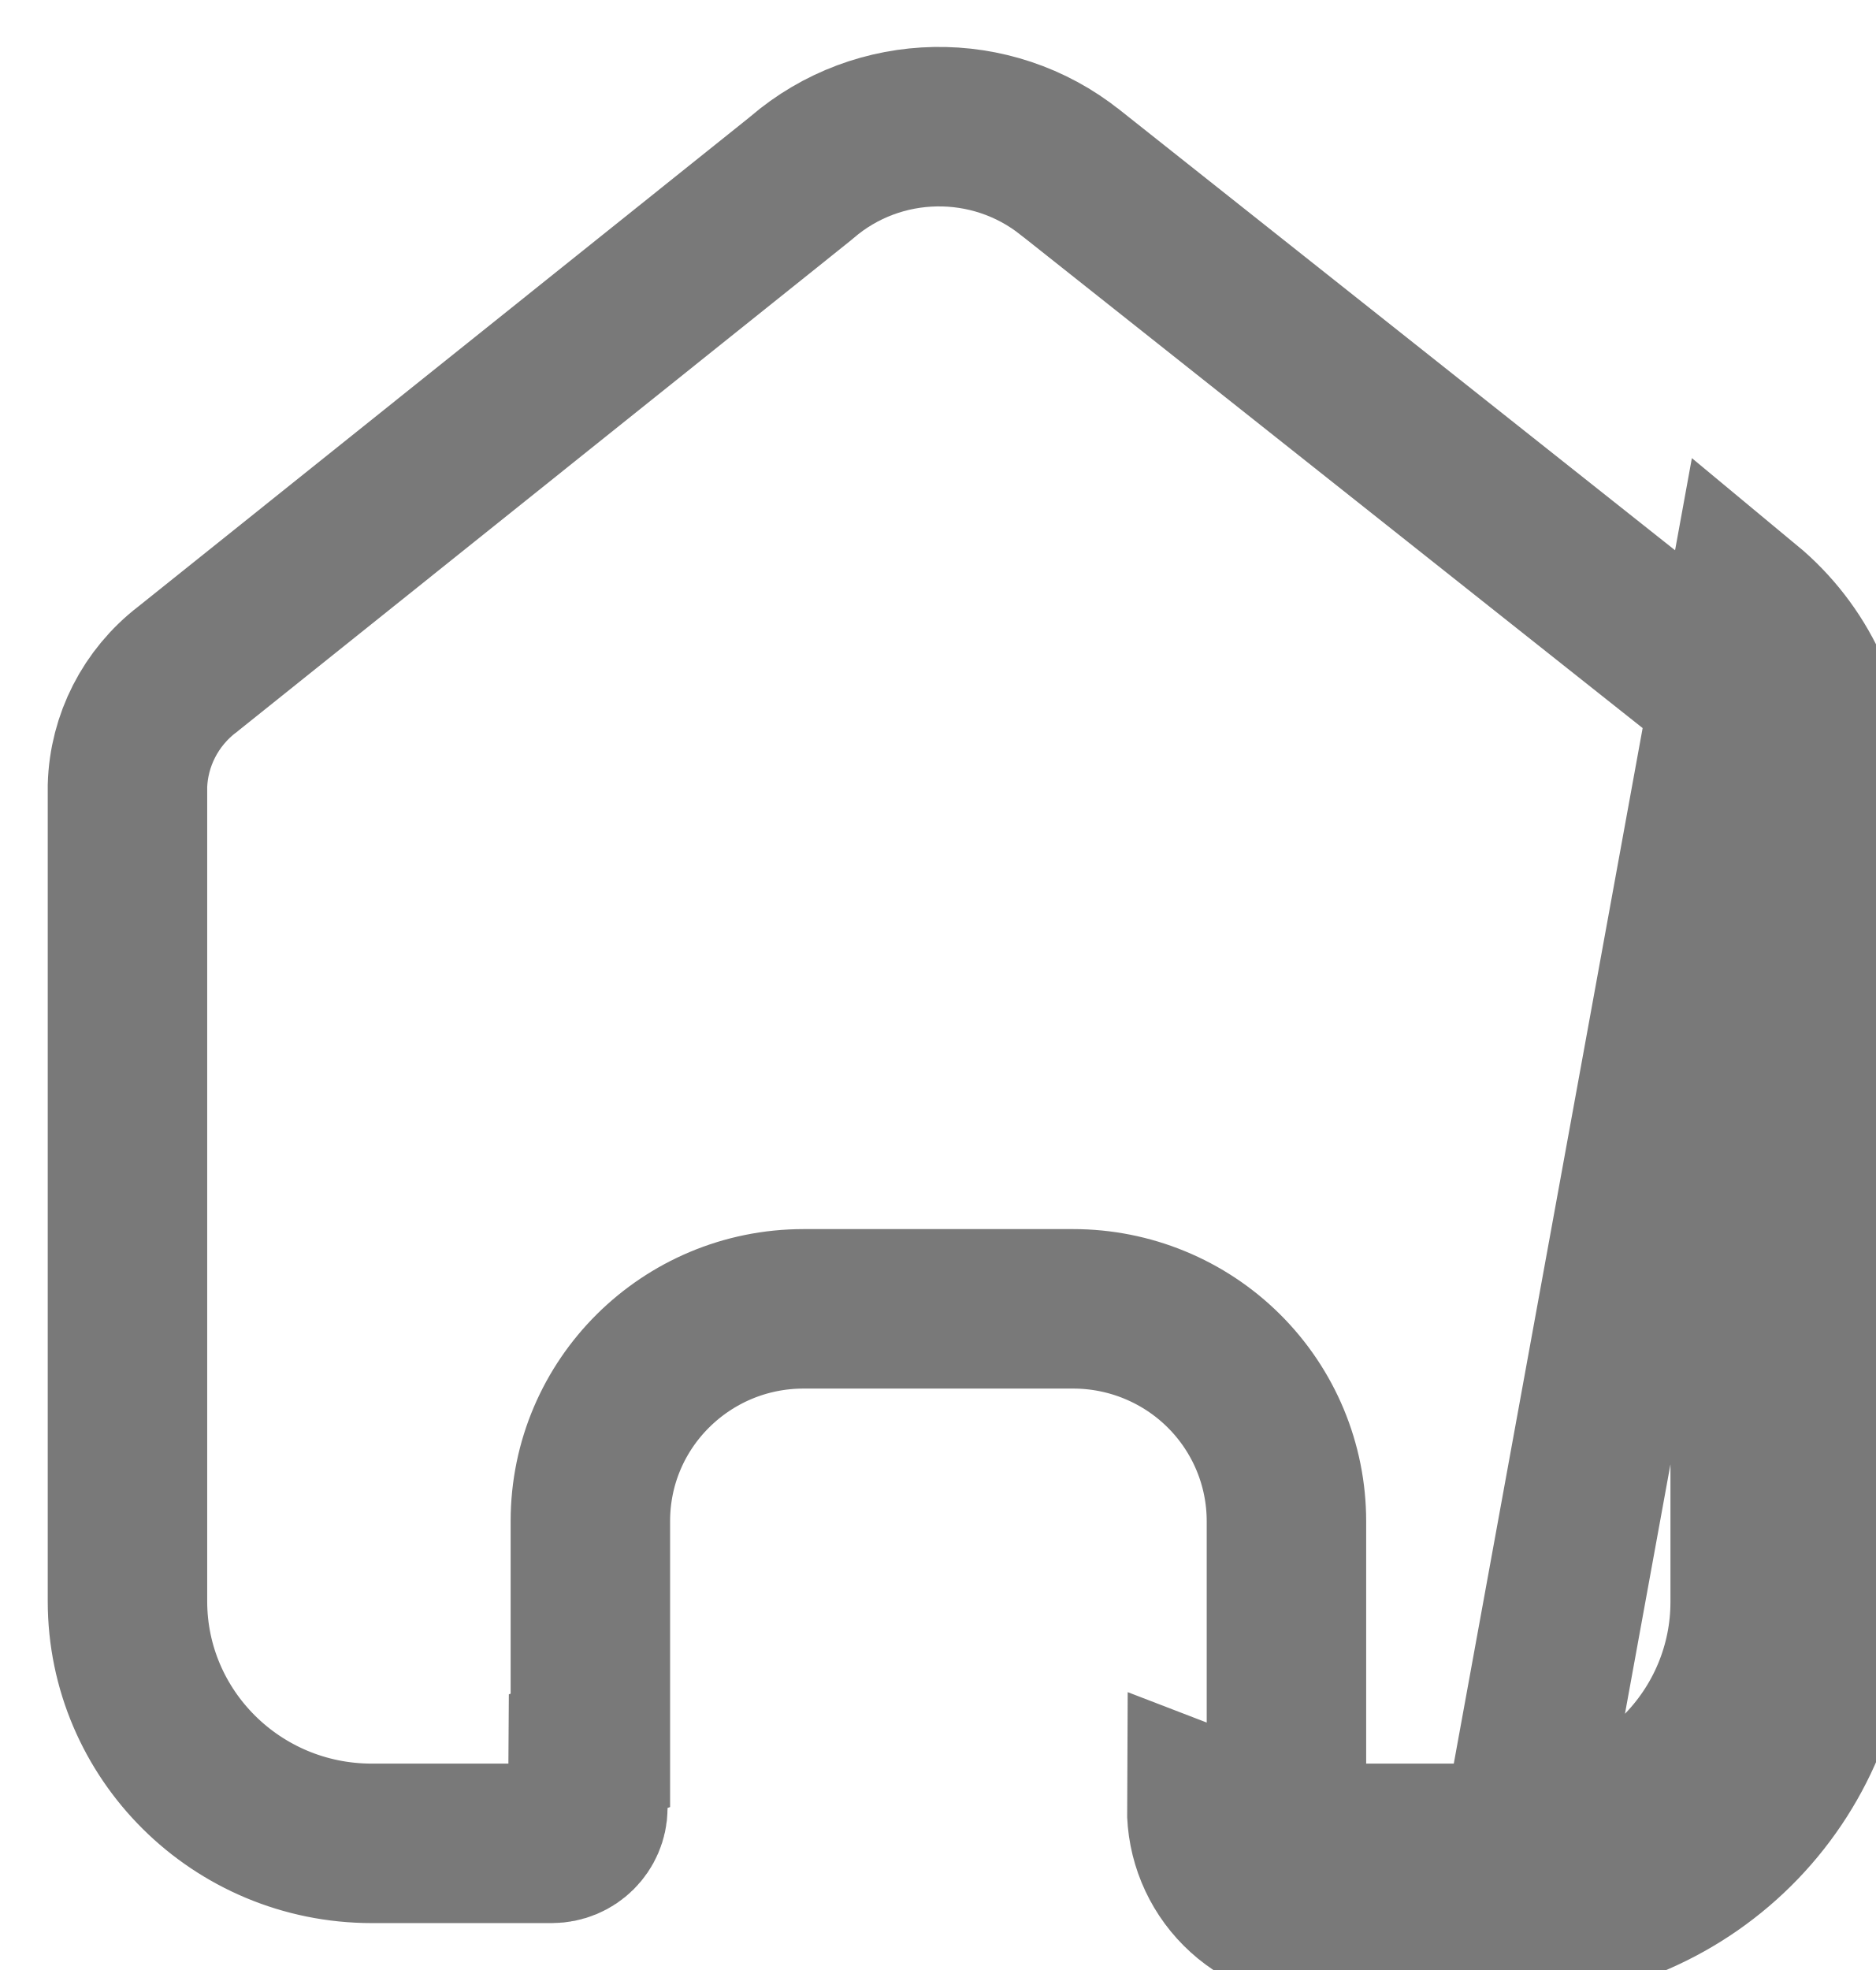
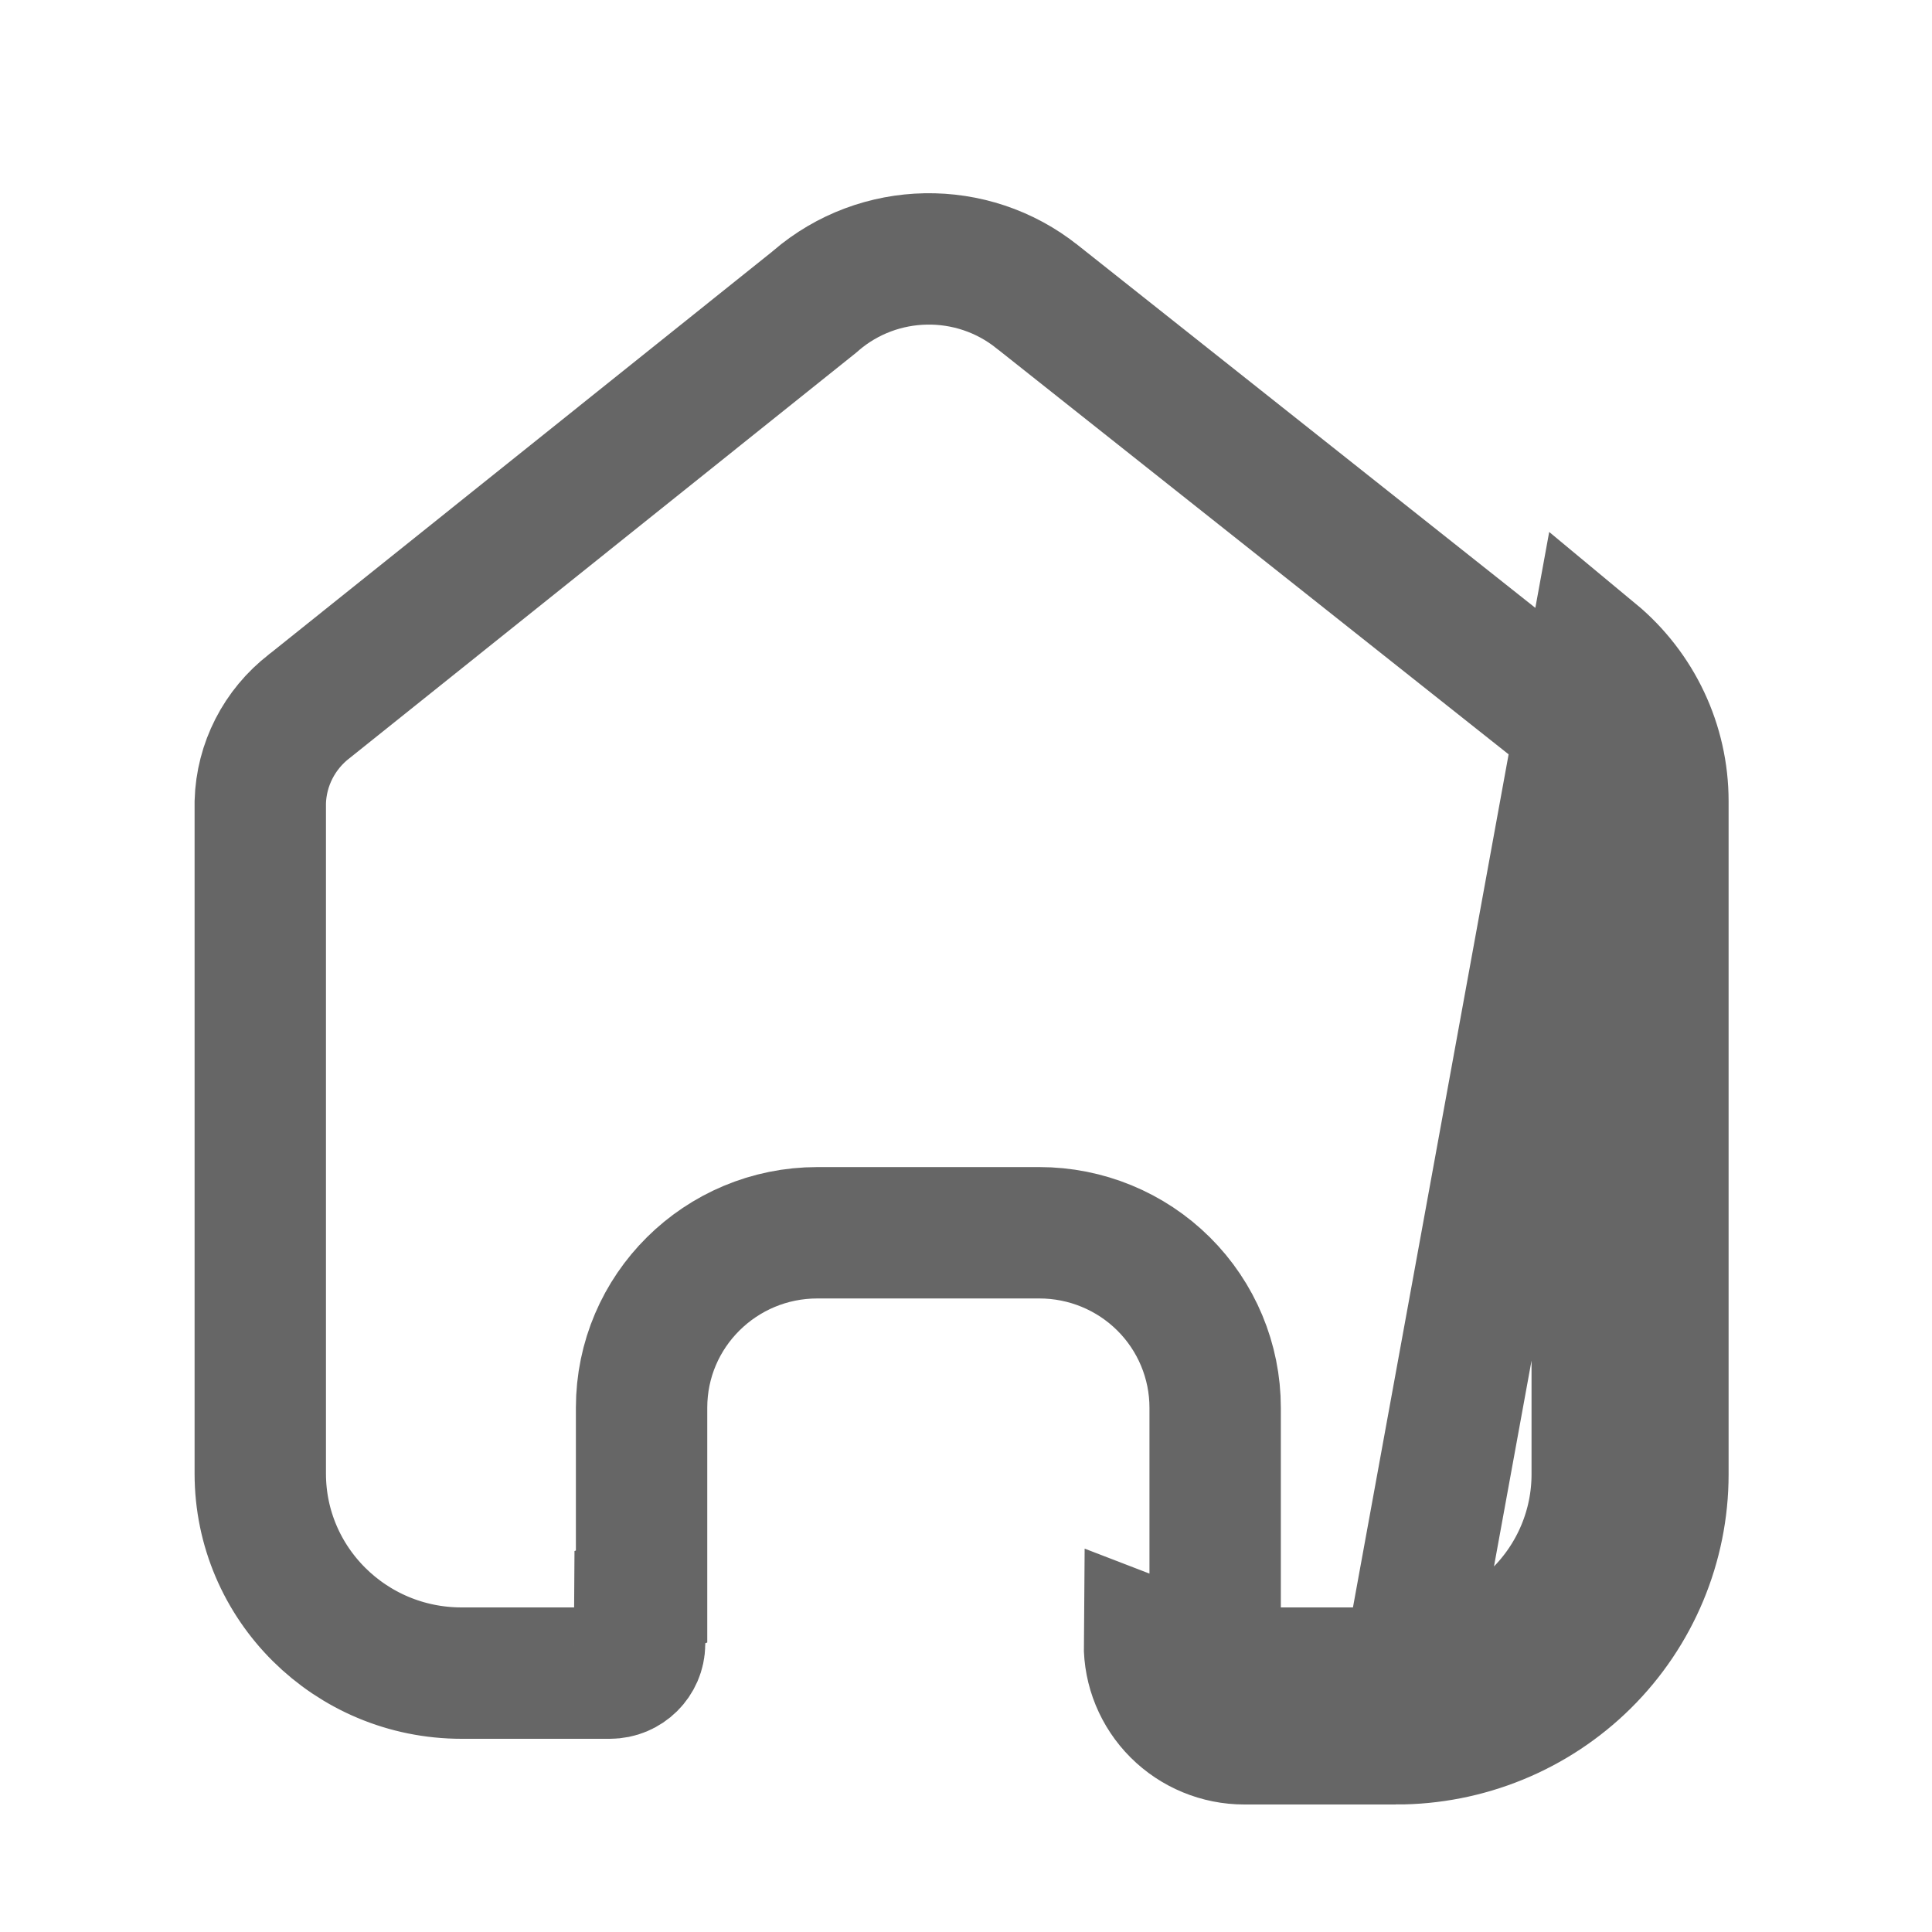
- <svg xmlns="http://www.w3.org/2000/svg" width="20" height="21" viewBox="0 0 20 21" fill="none">
-   <path d="M16.053 20.5H14.092C13.765 20.5 13.451 20.37 13.221 20.14C12.991 19.91 12.863 19.598 12.865 19.273L16.053 20.5ZM16.053 20.5C16.968 20.502 17.848 20.143 18.496 19.501C19.144 18.859 19.509 17.987 19.509 17.078V8.367C19.509 7.632 19.181 6.936 18.613 6.465L16.053 20.5ZM13.715 19.28H13.715V19.273V16.216C13.715 15.613 13.474 15.037 13.047 14.613C12.62 14.189 12.042 13.952 11.441 13.952H8.567C7.317 13.952 6.294 14.96 6.294 16.216V18.659L6.271 18.667L6.267 19.276C6.265 19.477 6.099 19.65 5.881 19.65H3.965C2.52 19.65 1.359 18.489 1.359 17.069V8.378C1.373 7.893 1.605 7.438 1.994 7.138L2.001 7.133L2.007 7.128L8.525 1.911L8.537 1.901L8.549 1.891C9.364 1.19 10.571 1.168 11.412 1.84L11.415 1.842L18.077 7.124C18.447 7.435 18.659 7.889 18.659 8.367V17.078C18.659 17.759 18.386 18.414 17.898 18.897C17.41 19.38 16.747 19.652 16.055 19.65H16.053H14.092C13.989 19.65 13.892 19.609 13.822 19.539C13.752 19.469 13.714 19.376 13.715 19.28Z" stroke="#797979" stroke-width="1.7" />
+ <svg xmlns="http://www.w3.org/2000/svg" width="25" height="25" viewBox="0 0 25 25" fill="none">
+   <path d="M18.061 22.5H16.101C15.774 22.5 15.46 22.37 15.23 22.14C15 21.91 14.871 21.598 14.874 21.273L18.061 22.5ZM18.061 22.5C18.977 22.502 19.856 22.143 20.505 21.501C21.153 20.859 21.518 19.987 21.518 19.078V10.367C21.518 9.632 21.19 8.936 20.622 8.465L18.061 22.5ZM15.724 21.28H15.724V21.273V18.216C15.724 17.613 15.483 17.037 15.056 16.613C14.629 16.189 14.051 15.952 13.45 15.952H10.576C9.326 15.952 8.302 16.96 8.302 18.216V20.659L8.28 20.667L8.276 21.276C8.274 21.477 8.108 21.65 7.89 21.65H5.974C4.529 21.65 3.368 20.489 3.368 19.069V10.378C3.382 9.893 3.614 9.438 4.003 9.138L4.009 9.133L4.016 9.128L10.534 3.911L10.546 3.901L10.557 3.891C11.373 3.19 12.58 3.168 13.421 3.84L13.424 3.842L20.086 9.124C20.456 9.435 20.668 9.889 20.668 10.367V19.078C20.668 19.759 20.395 20.414 19.907 20.897C19.419 21.38 18.756 21.652 18.064 21.65H18.061H16.101C15.998 21.65 15.901 21.609 15.831 21.539C15.761 21.469 15.723 21.376 15.724 21.28Z" stroke="#666666" stroke-width="1.7" />
</svg>
